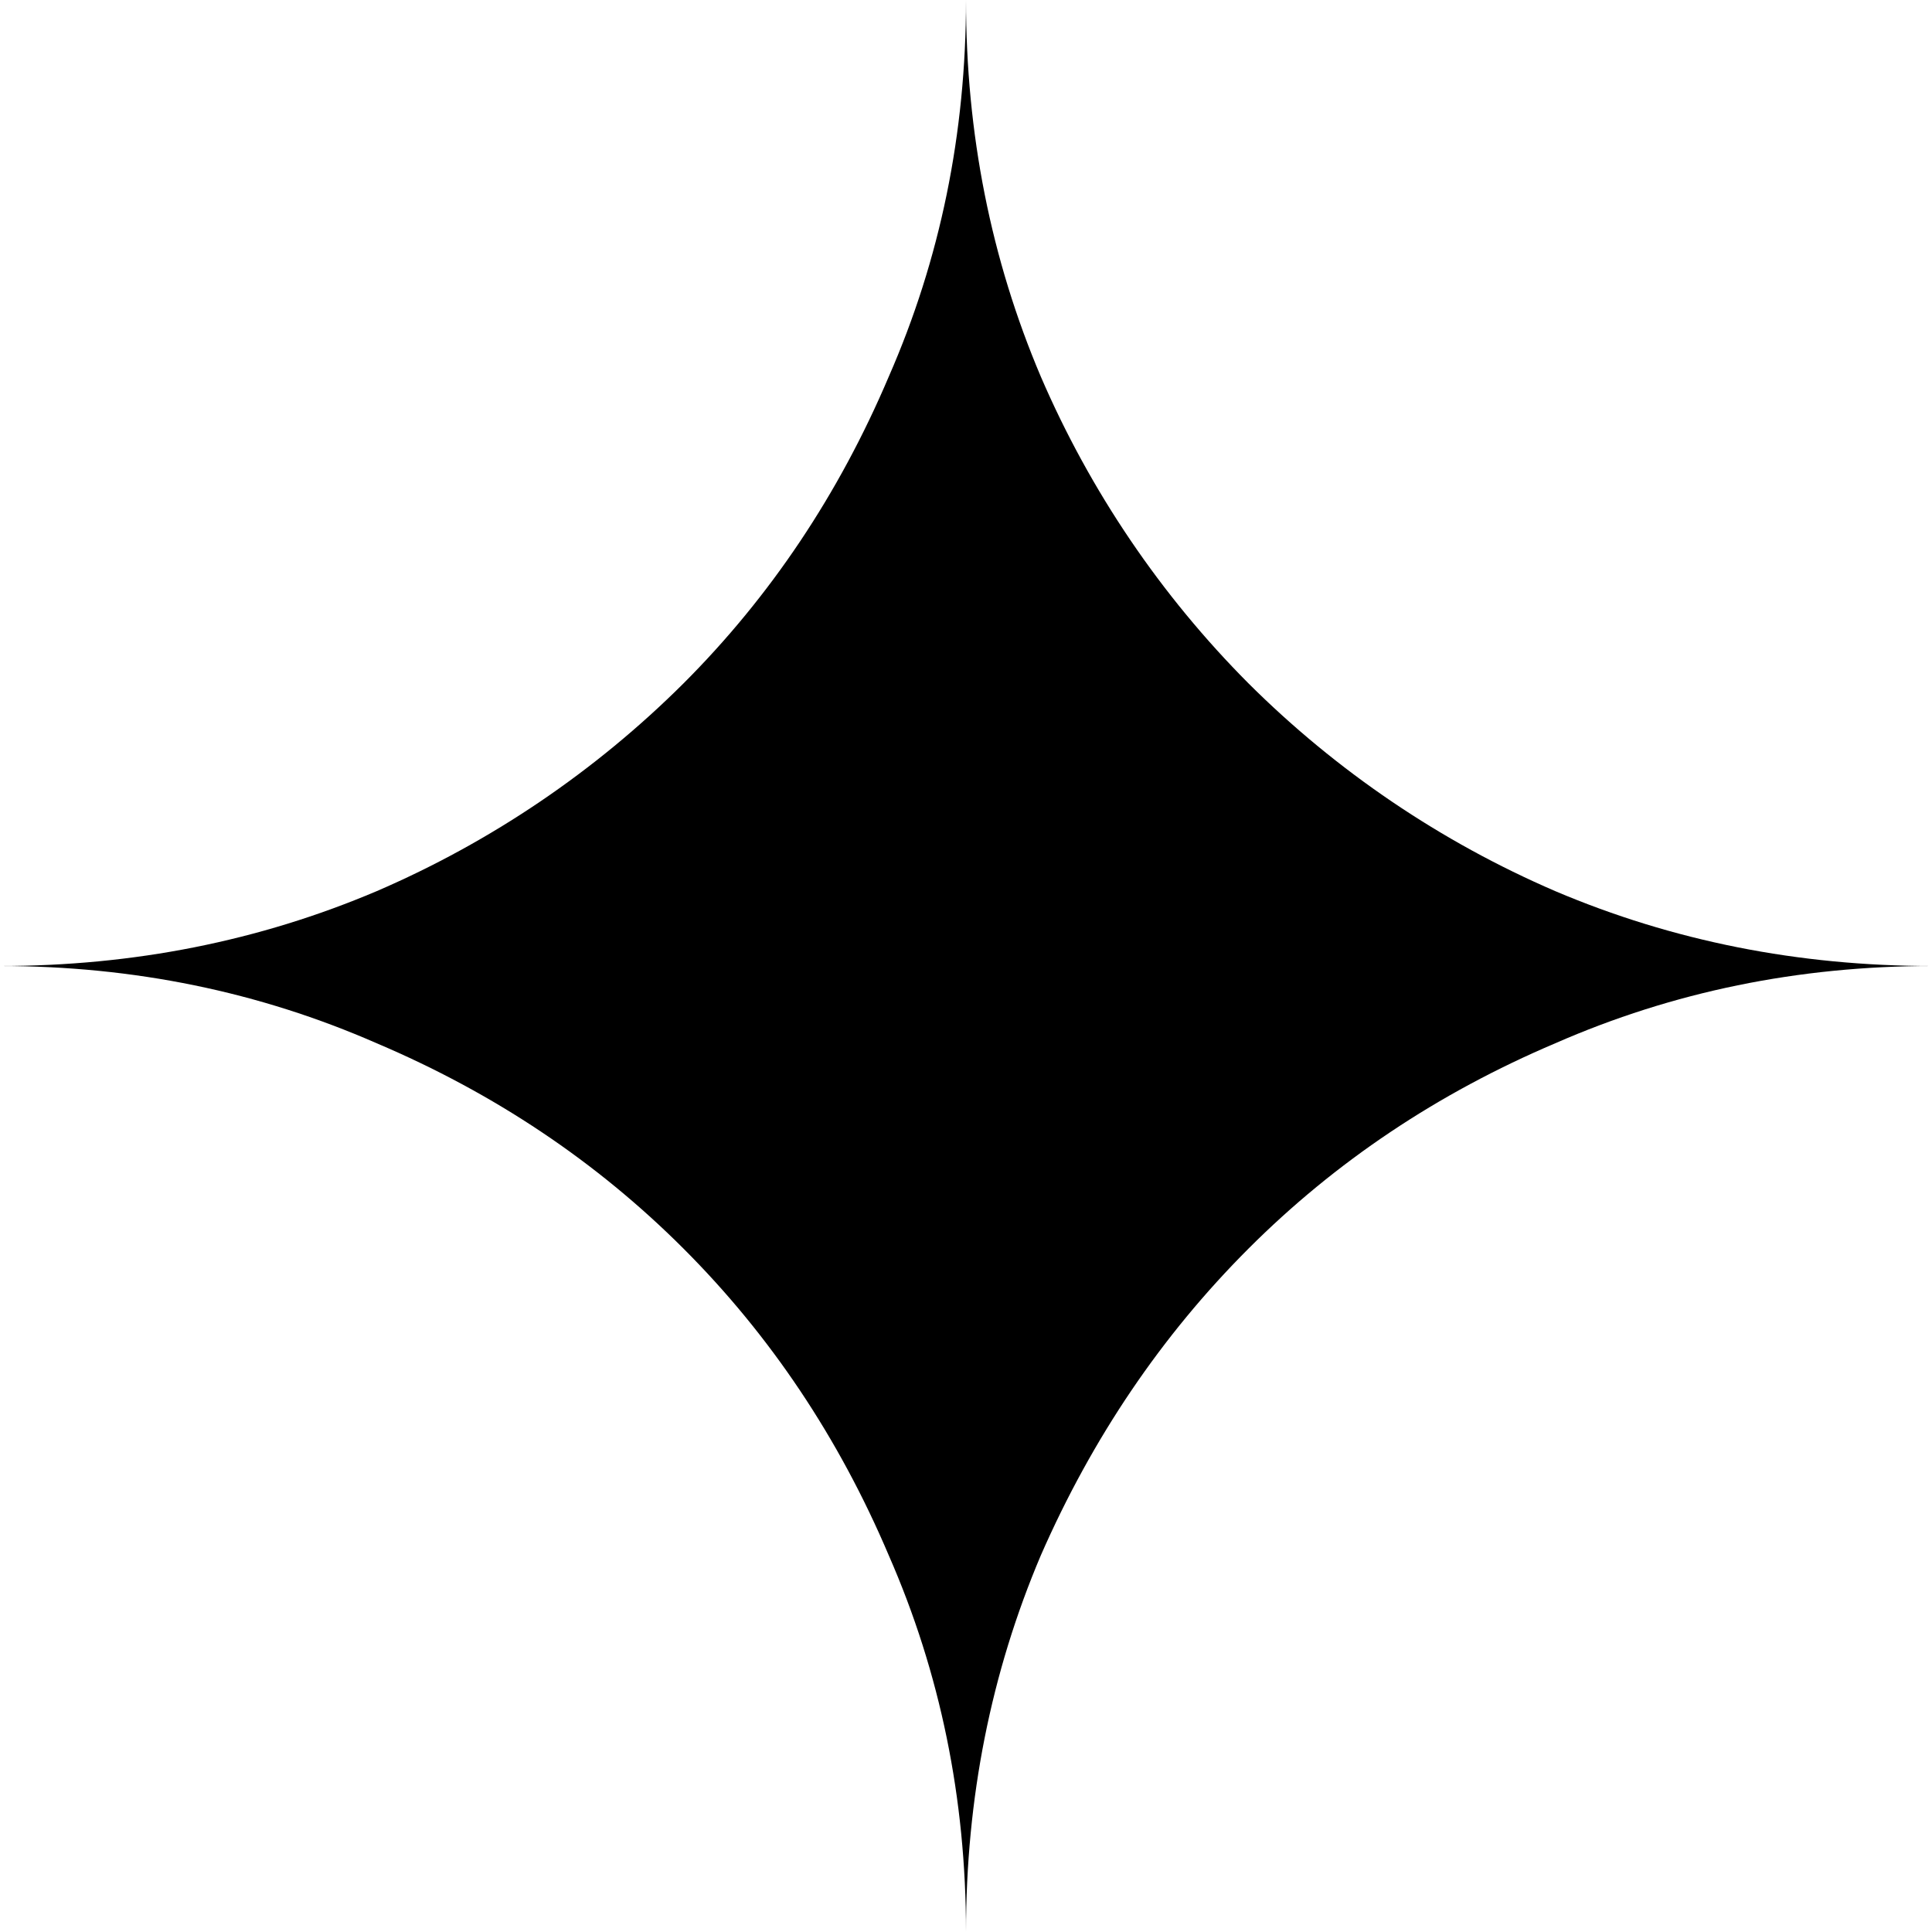
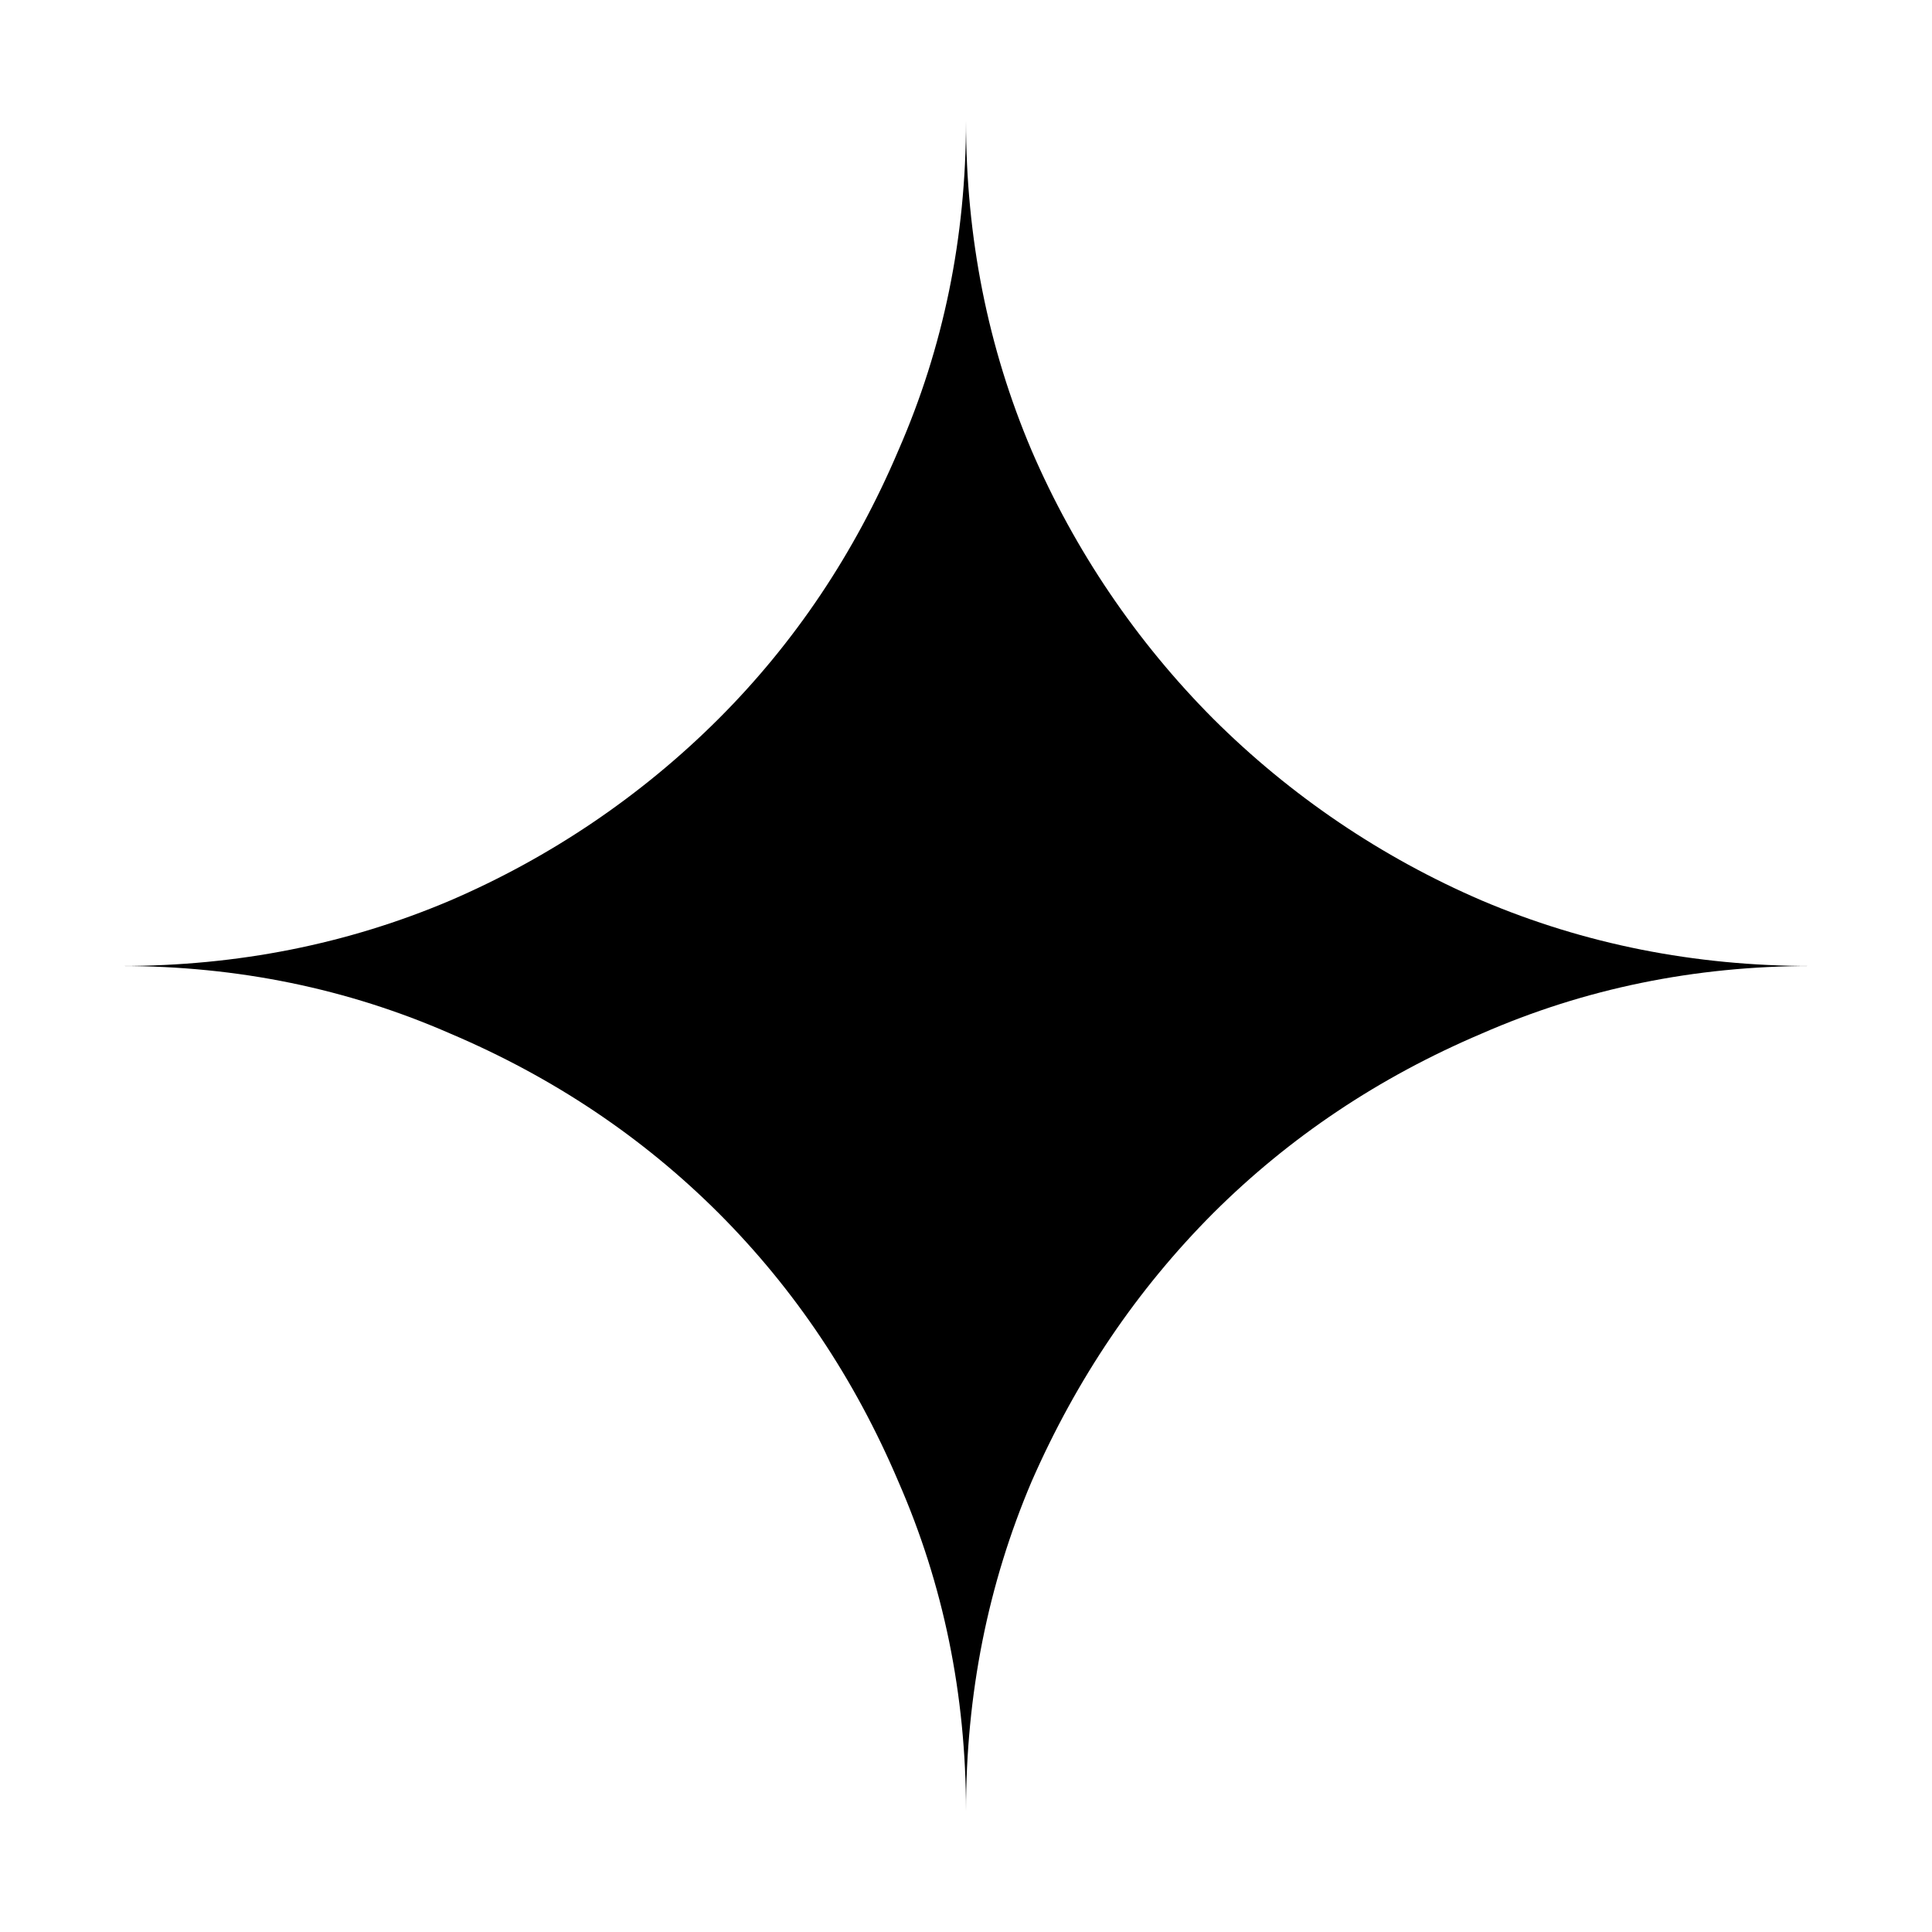
- <svg xmlns="http://www.w3.org/2000/svg" role="img" viewBox="0 0 24 24">
-   <path d="M11.04 19.32Q12 21.51 12 24q0-2.49.93-4.68.96-2.19 2.58-3.81t3.81-2.55Q21.51 12 24 12q-2.49 0-4.68-.93a12.3 12.3 0 0 1-3.81-2.58 12.3 12.3 0 0 1-2.58-3.81Q12 2.49 12 0q0 2.49-.96 4.68-.93 2.19-2.55 3.81a12.3 12.3 0 0 1-3.81 2.58Q2.49 12 0 12q2.49 0 4.68.96 2.19.93 3.81 2.55t2.55 3.81" />
+ <svg xmlns="http://www.w3.org/2000/svg" width="16" height="16" viewBox="0 0 16 16" fill="none">
+   <path d="M7.44 12.27C7.813 13.122 8 14.032 8 15C8 14.032 8.181 13.122 8.543 12.27C8.916 11.418 9.418 10.678 10.047 10.047C10.678 9.418 11.418 8.922 12.27 8.56C13.122 8.187 14.032 8 15 8C14.032 8 13.122 7.819 12.27 7.457C11.441 7.1 10.687 6.59 10.047 5.952C9.411 5.313 8.9 4.559 8.543 3.73C8.181 2.878 8 1.968 8 1C8 1.968 7.813 2.878 7.44 3.73C7.078 4.582 6.582 5.322 5.952 5.952C5.313 6.59 4.559 7.1 3.73 7.457C2.878 7.819 1.968 8 1 8C1.968 8 2.878 8.187 3.73 8.56C4.582 8.922 5.322 9.418 5.952 10.047C6.582 10.678 7.078 11.418 7.44 12.27Z" fill="black" />
</svg>
